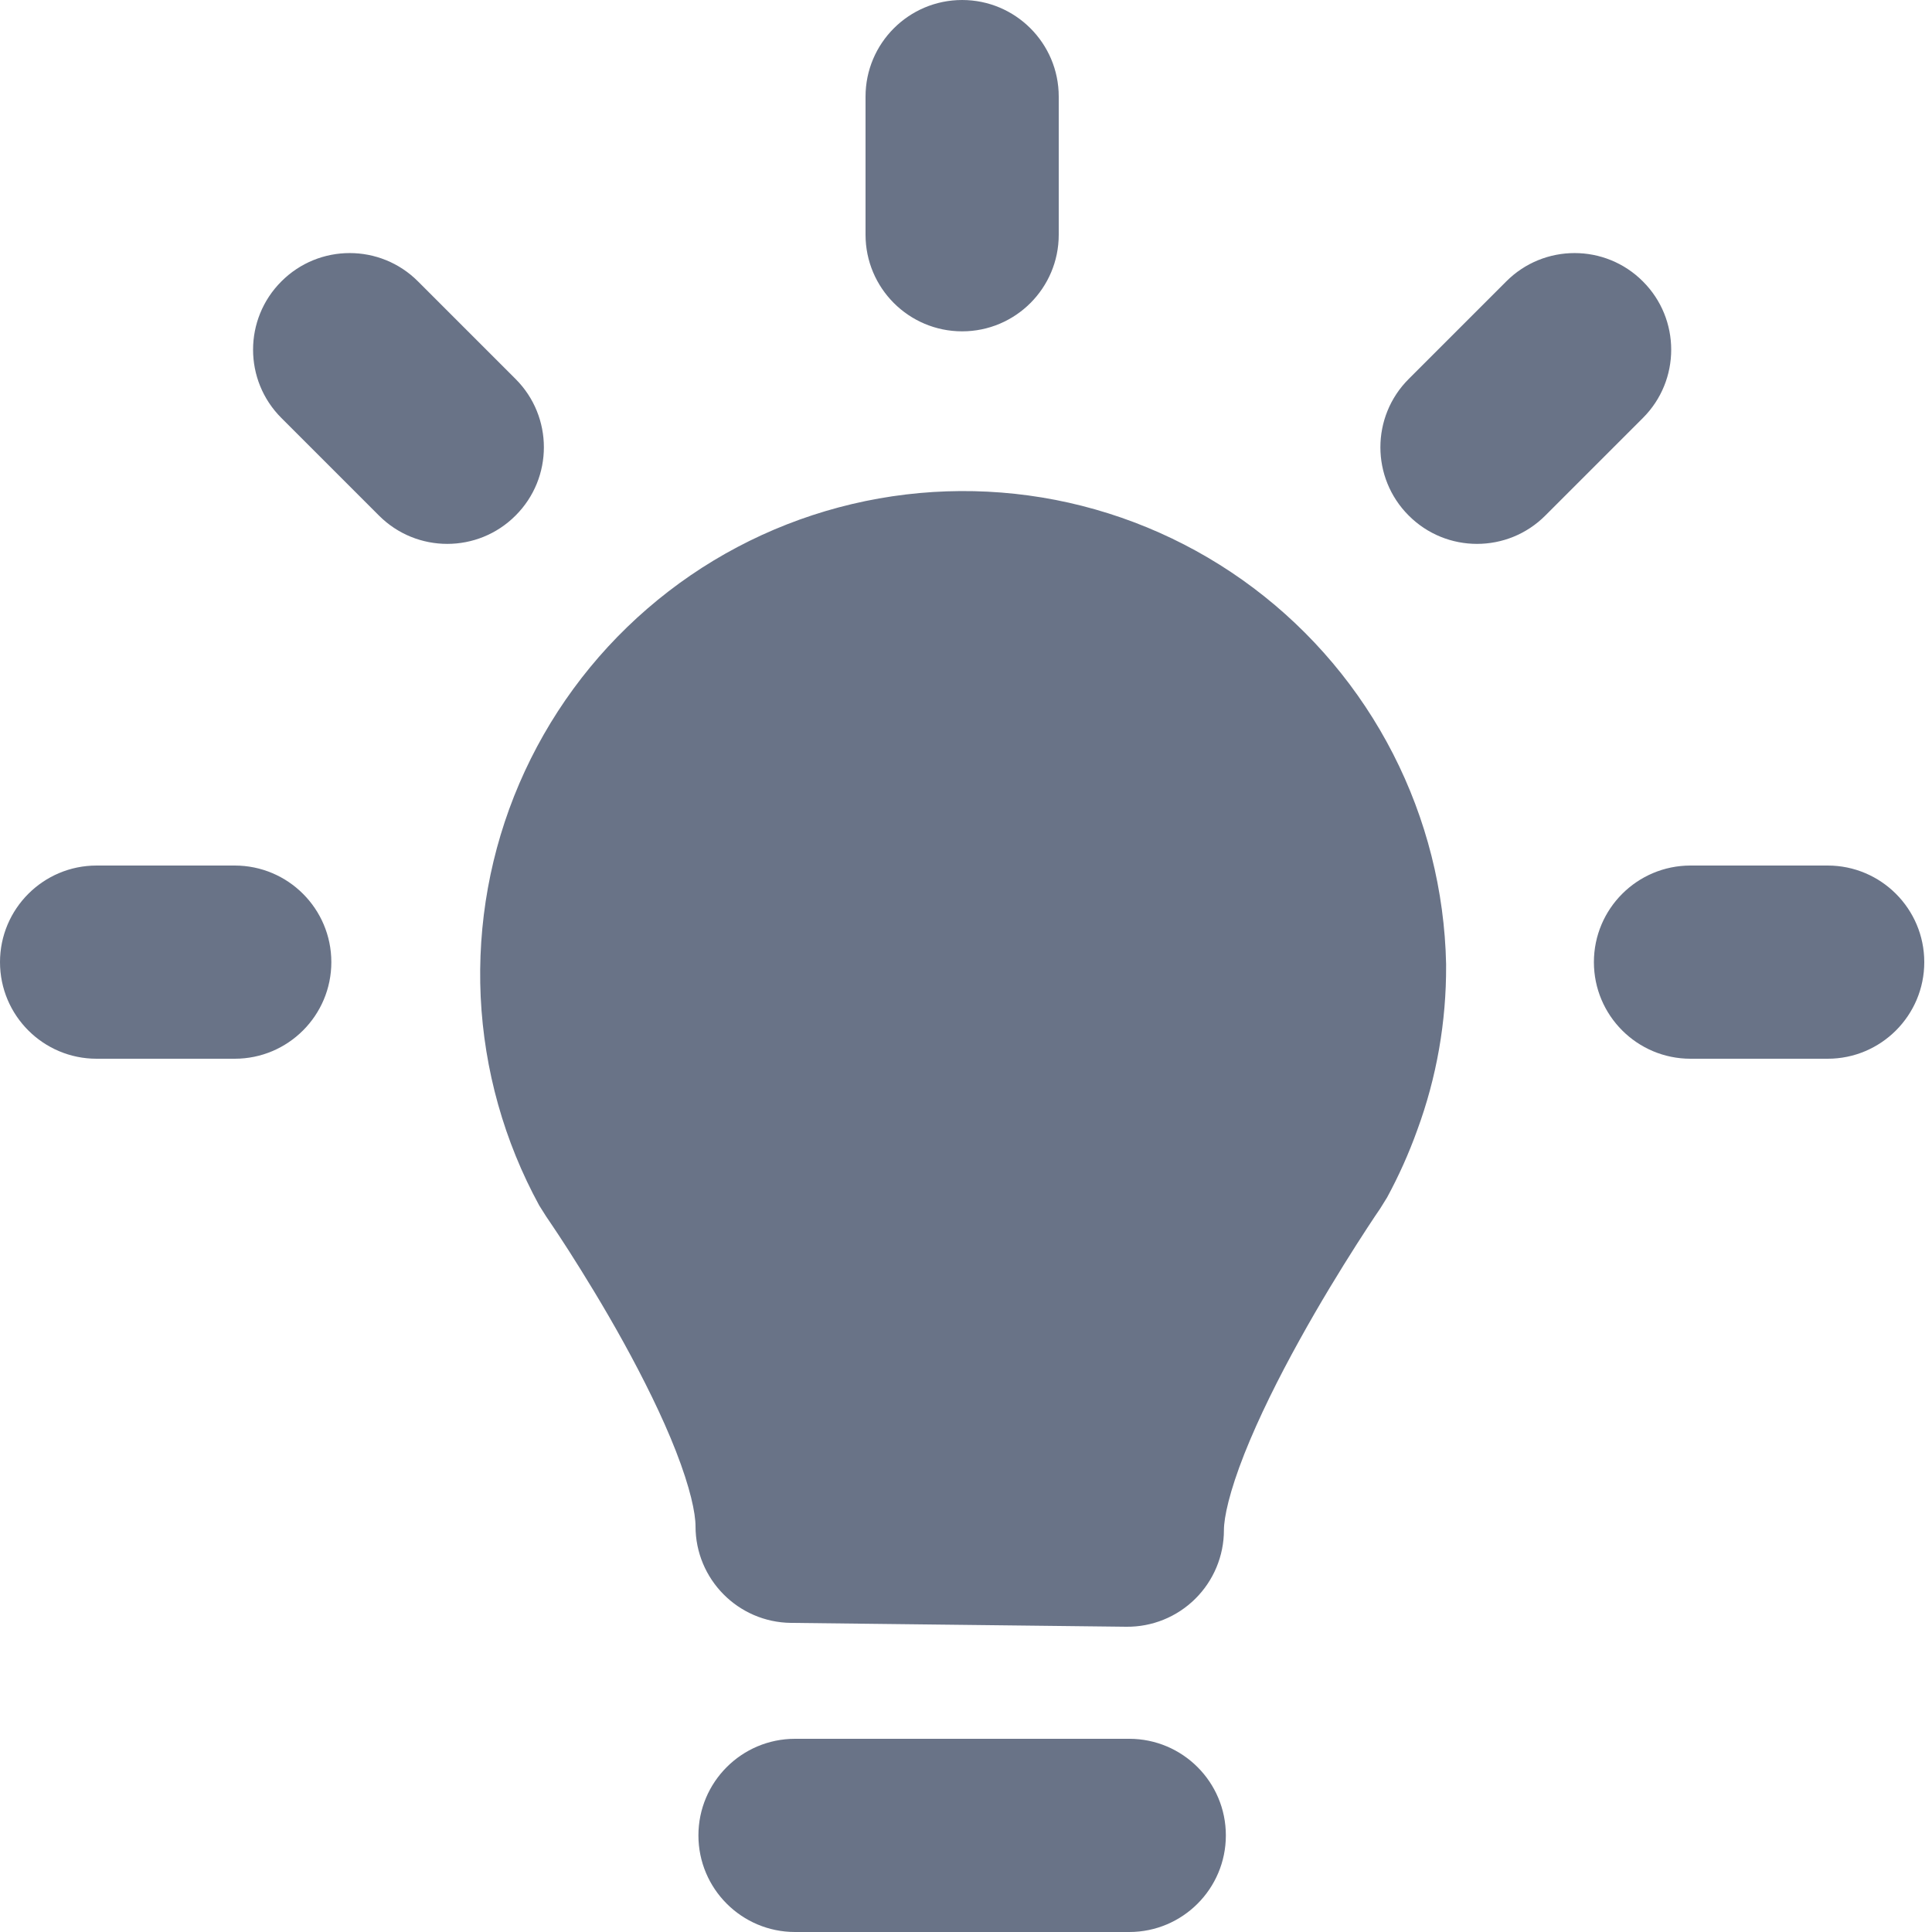
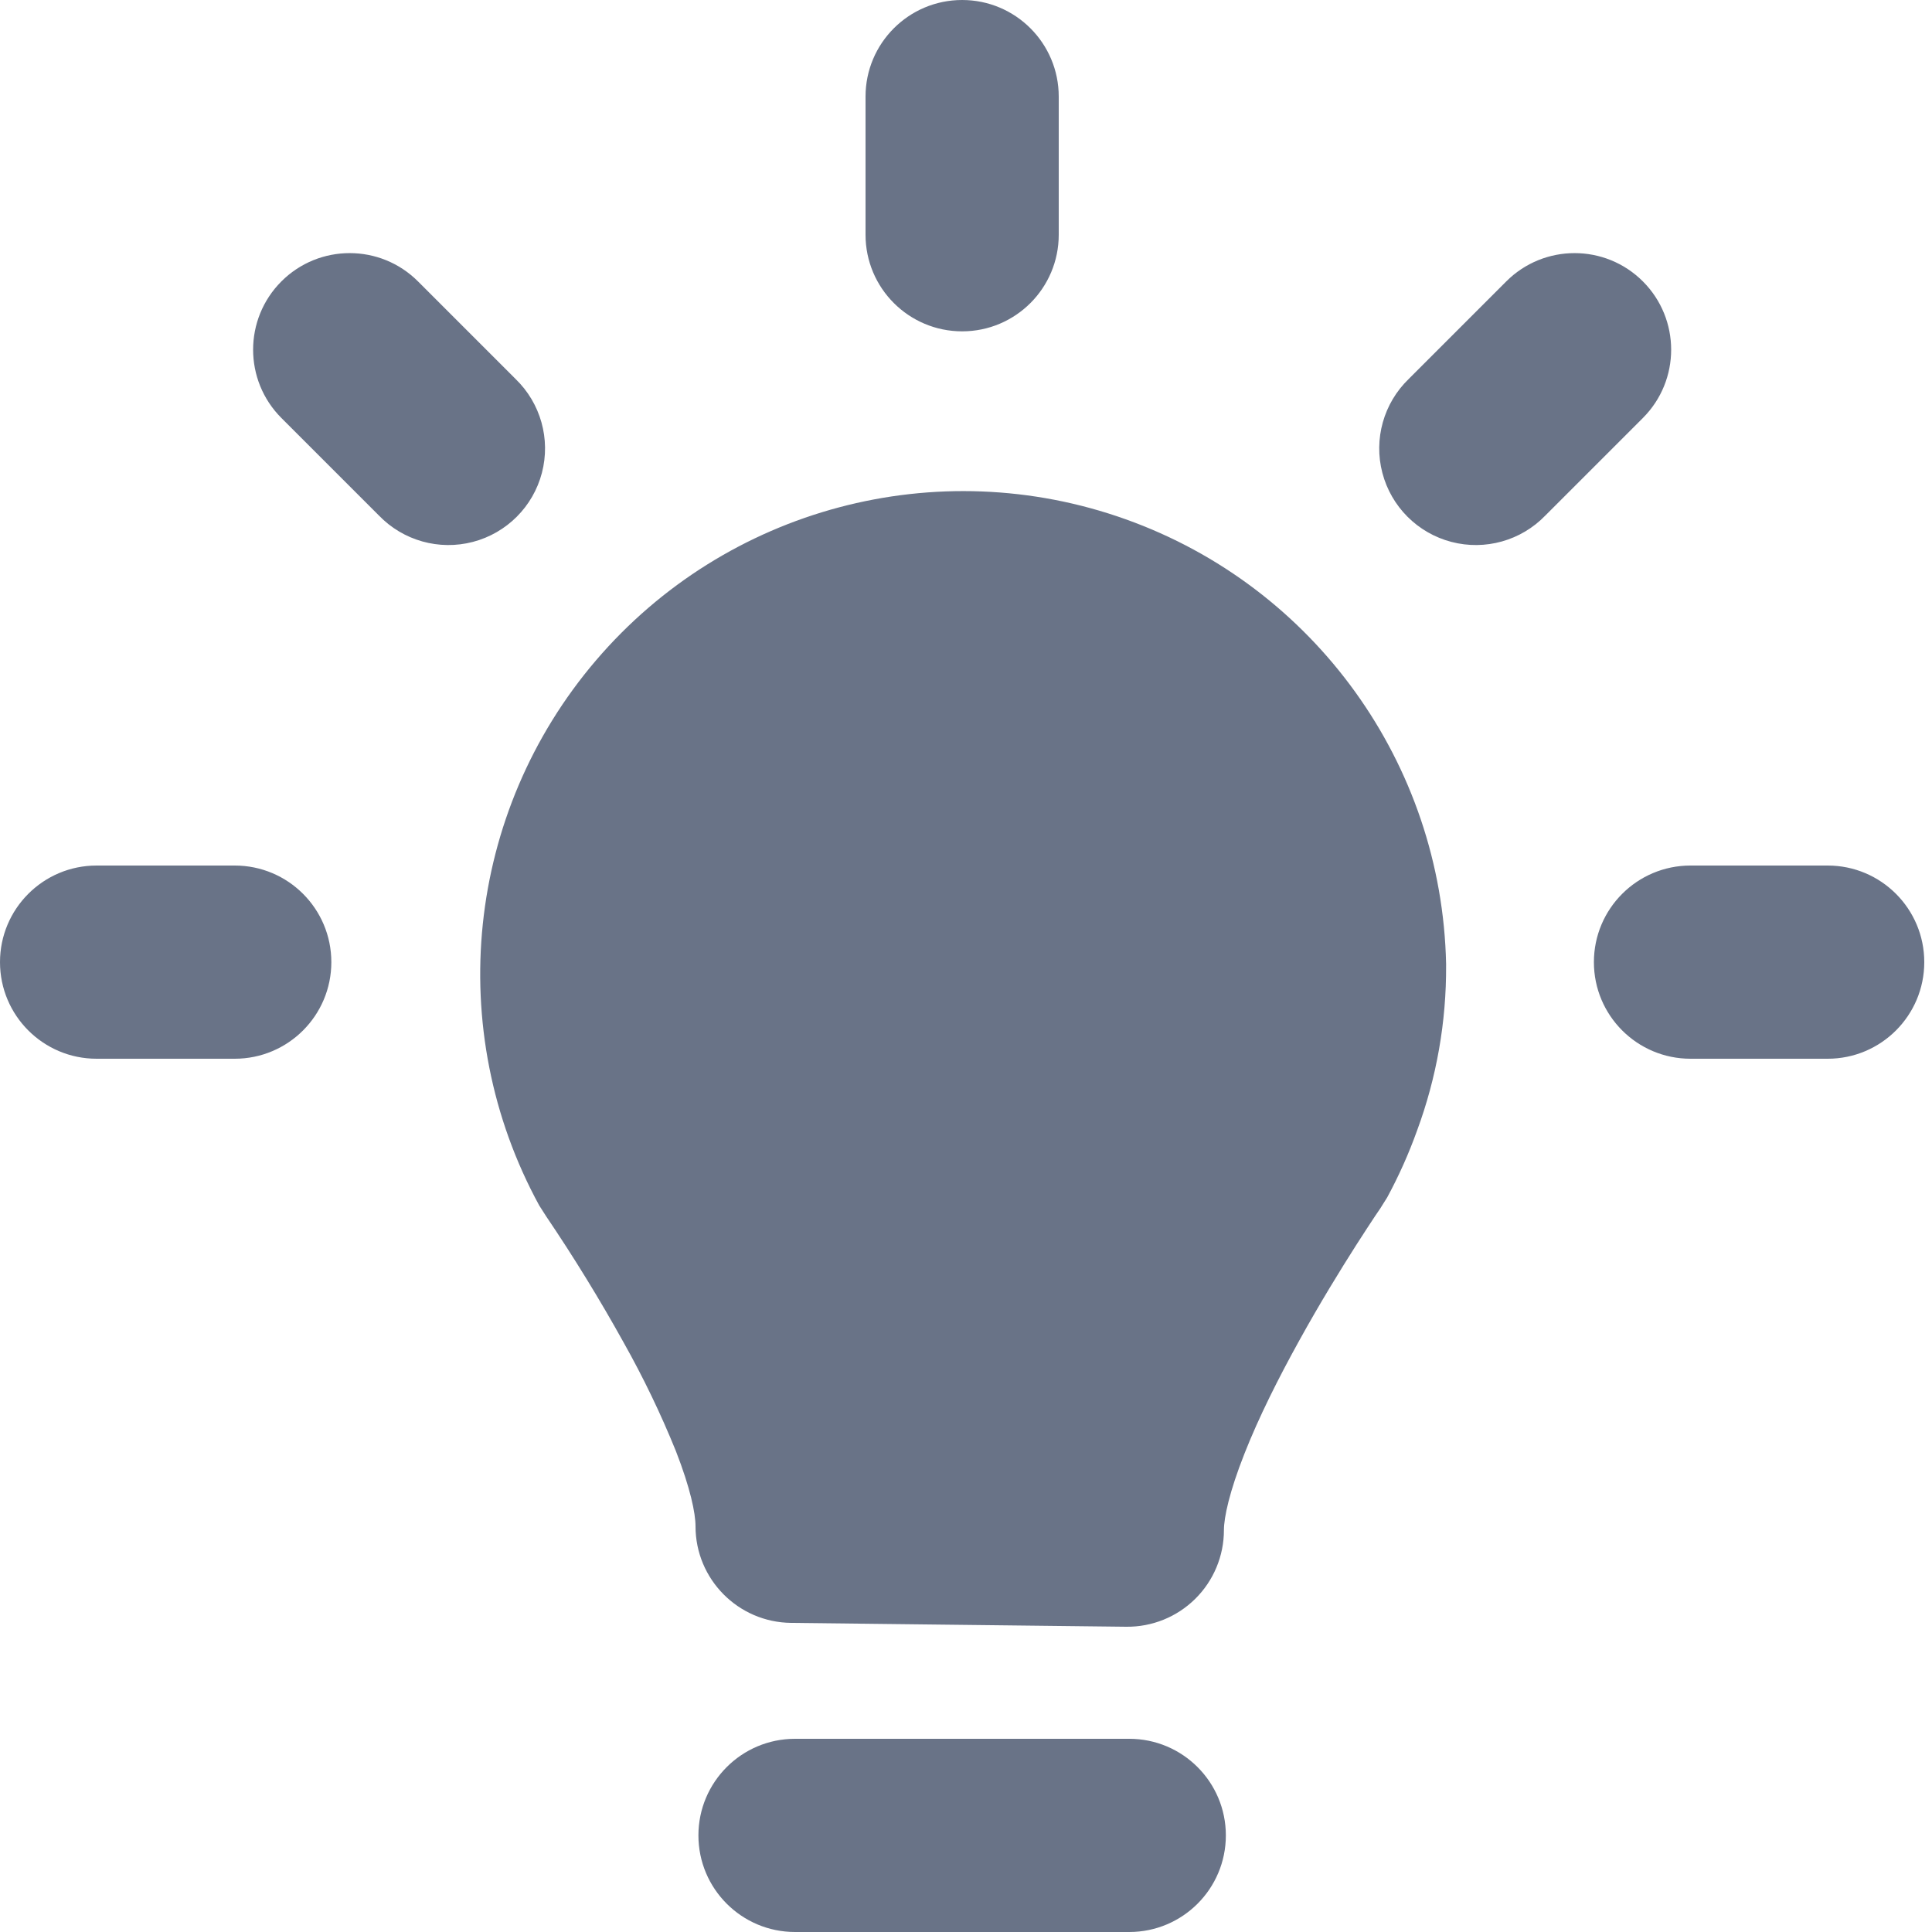
<svg xmlns="http://www.w3.org/2000/svg" width="20" height="20" viewBox="0 0 20 20" fill="none">
-   <path fill-rule="evenodd" clip-rule="evenodd" d="M10.96 1C10.96 0.448 10.512 0 9.96 0C9.408 0 8.96 0.448 8.96 1V2.43C8.96 2.982 9.408 3.43 9.96 3.43C10.512 3.43 10.96 2.982 10.96 2.43V1ZM14.287 12.512C14.275 12.529 14.257 12.556 14.234 12.59C14.188 12.659 14.121 12.761 14.04 12.888C13.878 13.142 13.663 13.491 13.45 13.877C13.235 14.265 13.031 14.674 12.883 15.047C12.726 15.444 12.67 15.709 12.67 15.84C12.67 16.107 12.563 16.363 12.373 16.551C12.183 16.739 11.926 16.843 11.659 16.84L8.188 16.8C7.641 16.794 7.2 16.348 7.2 15.8C7.2 15.664 7.146 15.404 6.997 15.022C6.856 14.661 6.66 14.268 6.455 13.896C6.251 13.526 6.045 13.193 5.89 12.95C5.813 12.83 5.749 12.733 5.704 12.667C5.682 12.634 5.665 12.609 5.654 12.593L5.582 12.479C5.219 11.814 5.012 11.076 4.976 10.319C4.941 9.562 5.077 8.807 5.376 8.111C5.675 7.415 6.128 6.796 6.701 6.301C7.274 5.805 7.952 5.447 8.684 5.252C9.416 5.057 10.183 5.031 10.926 5.175C11.67 5.32 12.371 5.632 12.976 6.087C13.582 6.543 14.076 7.13 14.421 7.804C14.766 8.478 14.954 9.222 14.97 9.979L14.97 9.994C14.973 10.577 14.872 11.155 14.67 11.702C14.584 11.941 14.48 12.173 14.359 12.396L14.287 12.512ZM7.23 19C7.23 18.448 7.678 18 8.23 18H11.69C12.242 18 12.69 18.448 12.69 19C12.69 19.552 12.242 20 11.69 20H8.23C7.678 20 7.23 19.552 7.23 19ZM17.007 2.913C17.398 3.303 17.398 3.937 17.007 4.327L15.997 5.337C15.607 5.728 14.973 5.728 14.583 5.337C14.192 4.947 14.192 4.313 14.583 3.923L15.593 2.913C15.983 2.522 16.617 2.522 17.007 2.913ZM17.5 8.96C16.948 8.96 16.5 9.408 16.5 9.96C16.5 10.512 16.948 10.96 17.5 10.96H18.92C19.472 10.96 19.92 10.512 19.92 9.96C19.92 9.408 19.472 8.96 18.92 8.96H17.5ZM2.913 2.913C3.303 2.522 3.937 2.522 4.327 2.913L5.337 3.923C5.728 4.313 5.728 4.947 5.337 5.337C4.947 5.728 4.313 5.728 3.923 5.337L2.913 4.327C2.522 3.937 2.522 3.303 2.913 2.913ZM1 8.96C0.448 8.96 0 9.408 0 9.96C0 10.512 0.448 10.96 1 10.96H2.43C2.982 10.96 3.43 10.512 3.43 9.96C3.43 9.408 2.982 8.96 2.43 8.96H1Z" fill="#697387" />
+   <path fill-rule="evenodd" clip-rule="evenodd" d="M10.96 1a1 1 0 10-2 0v1.43a1 1 0 002 0V1zm3.327 11.512l-.053.078c-.046.07-.113.171-.194.298-.162.254-.377.603-.59.989-.215.388-.42.796-.567 1.17-.157.397-.213.662-.213.793a1 1 0 01-1.011 1l-3.47-.04a1 1 0 01-.989-1c0-.136-.054-.396-.203-.778a9.78 9.78 0 00-.542-1.126 17.27 17.27 0 00-.8-1.303l-.073-.114a5 5 0 119.388-2.5v.015a4.85 4.85 0 01-.3 1.708 5 5 0 01-.31.694l-.073.116zM7.23 19a1 1 0 011-1h3.46a1 1 0 110 2H8.23a1 1 0 01-1-1zm9.777-16.087a1 1 0 010 1.414l-1.01 1.01a1 1 0 11-1.414-1.414l1.01-1.01a1 1 0 011.414 0zM17.5 8.96a1 1 0 100 2h1.42a1 1 0 100-2H17.5zM2.913 2.913a1 1 0 011.414 0l1.01 1.01a1 1 0 11-1.414 1.414l-1.01-1.01a1 1 0 010-1.414zM1 8.96a1 1 0 100 2h1.43a1 1 0 100-2H1z" fill="#697387" />
</svg>
